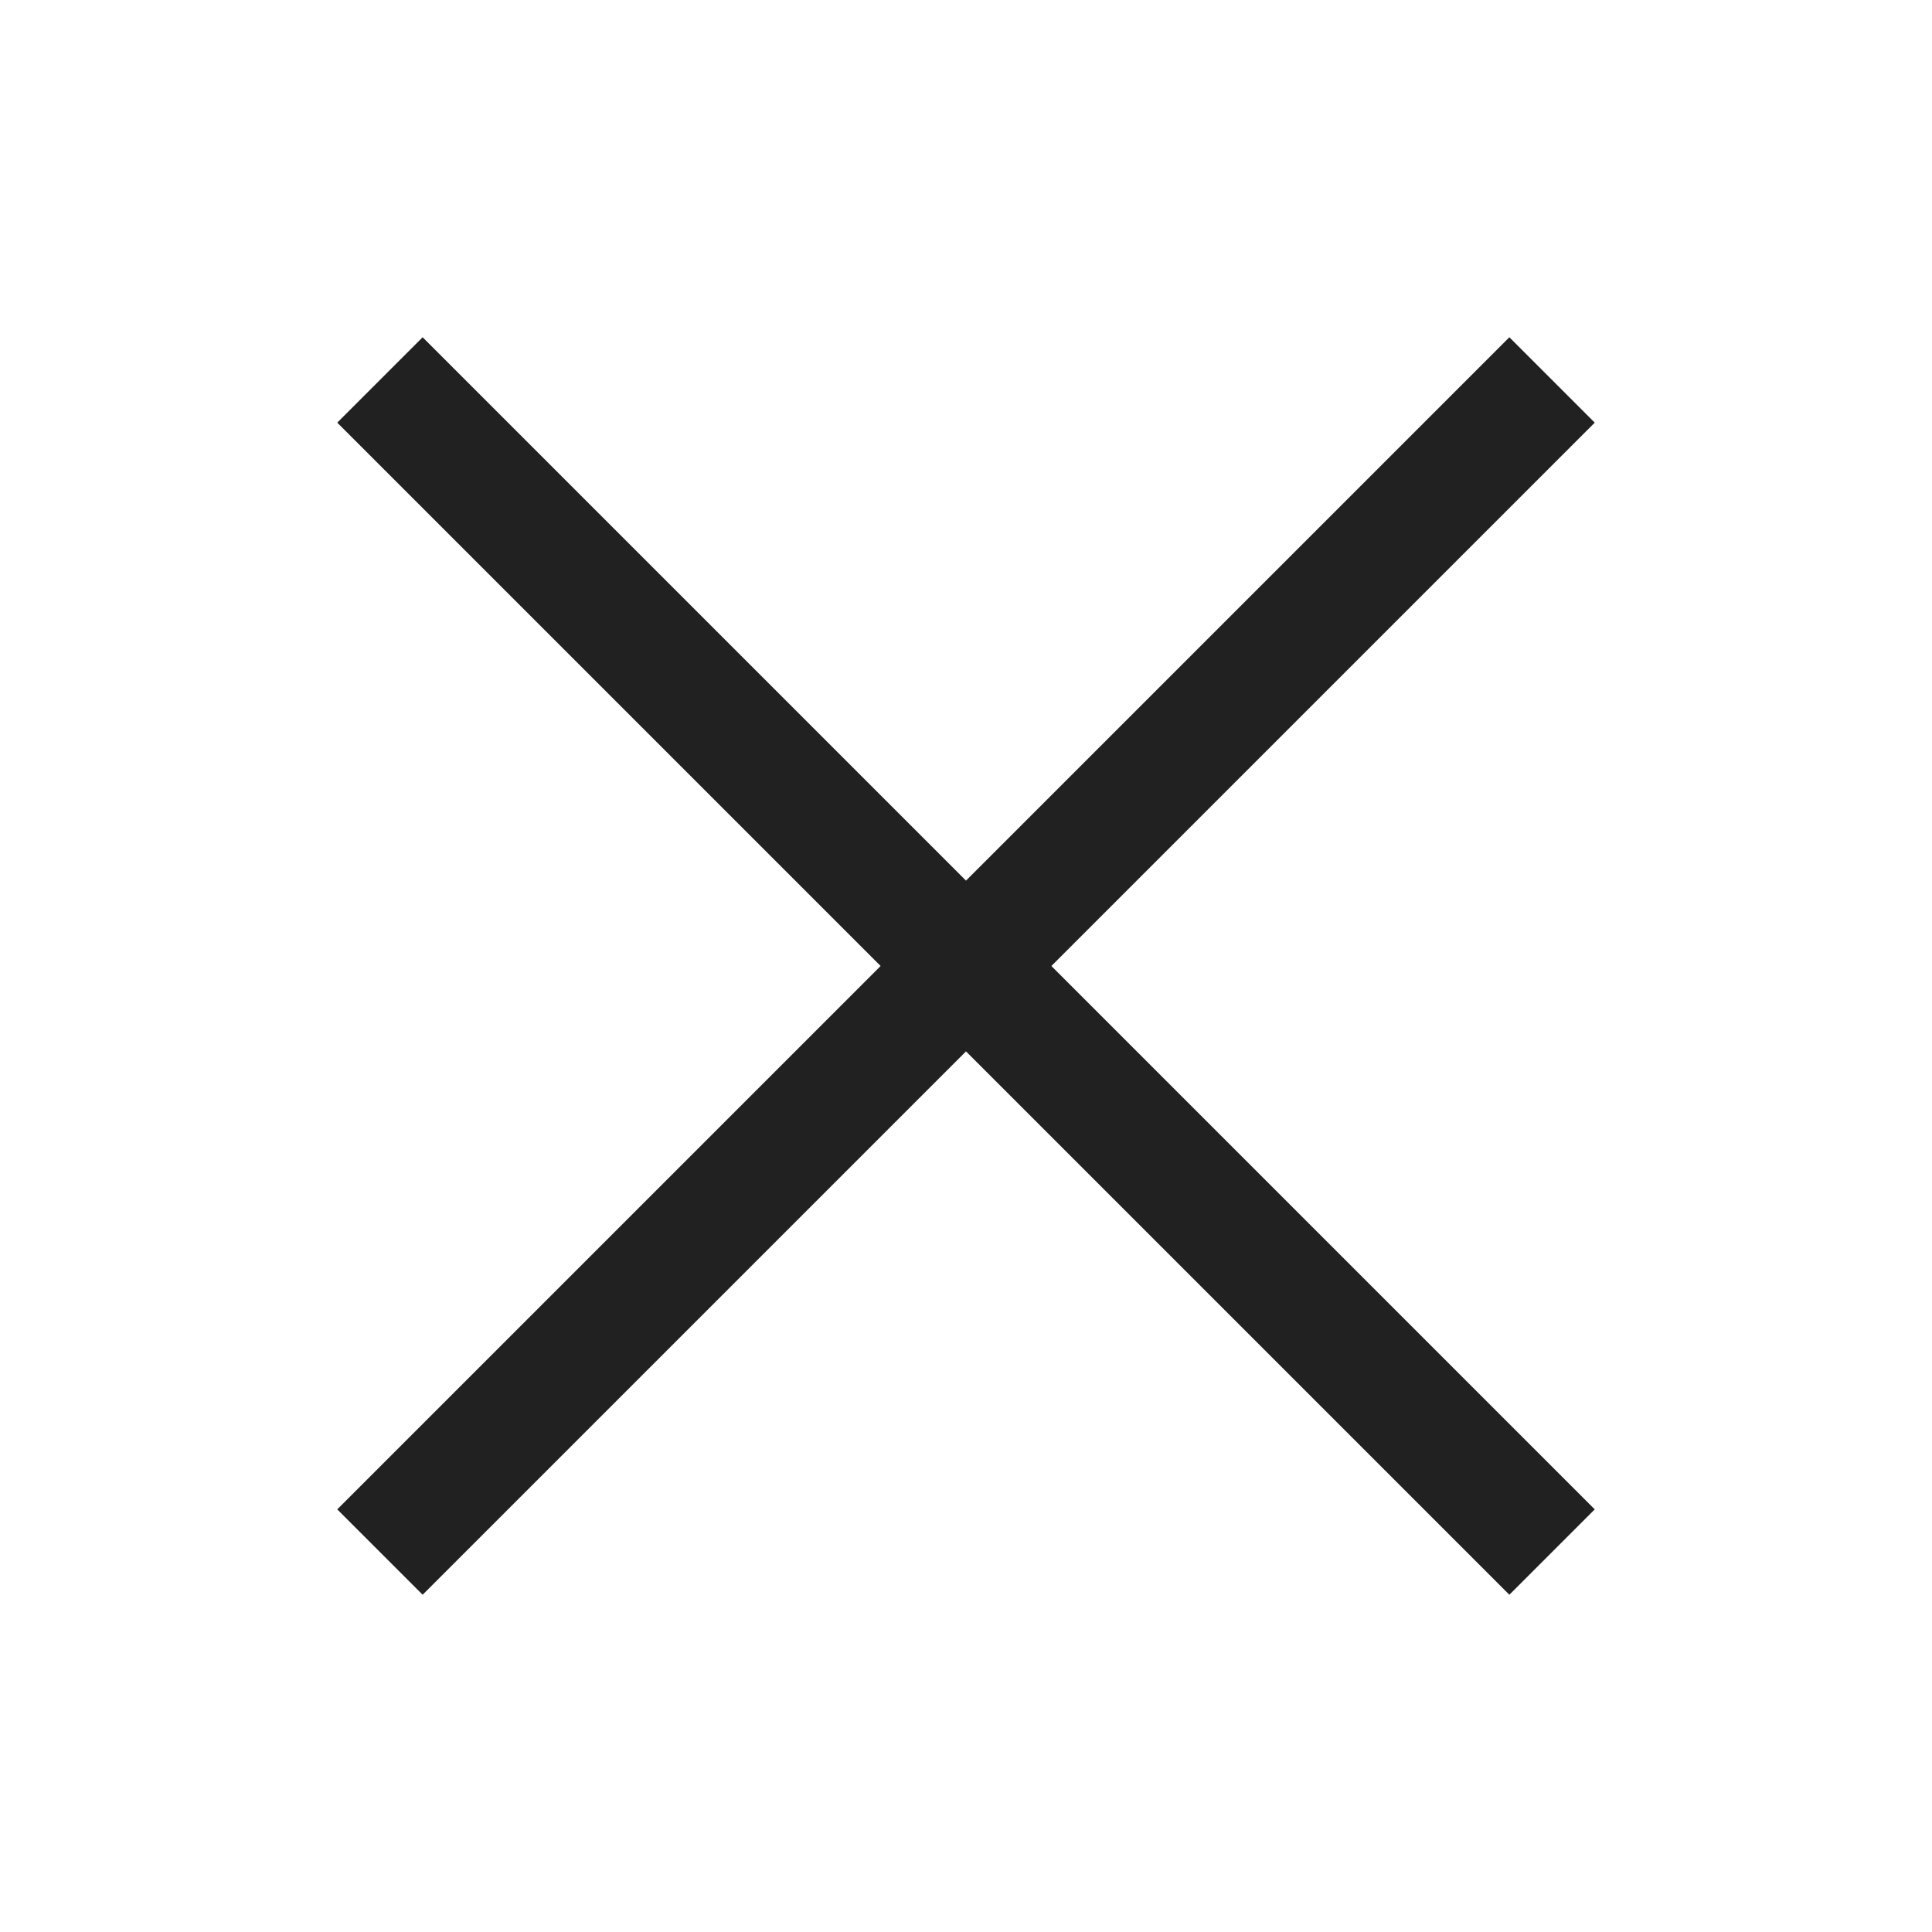
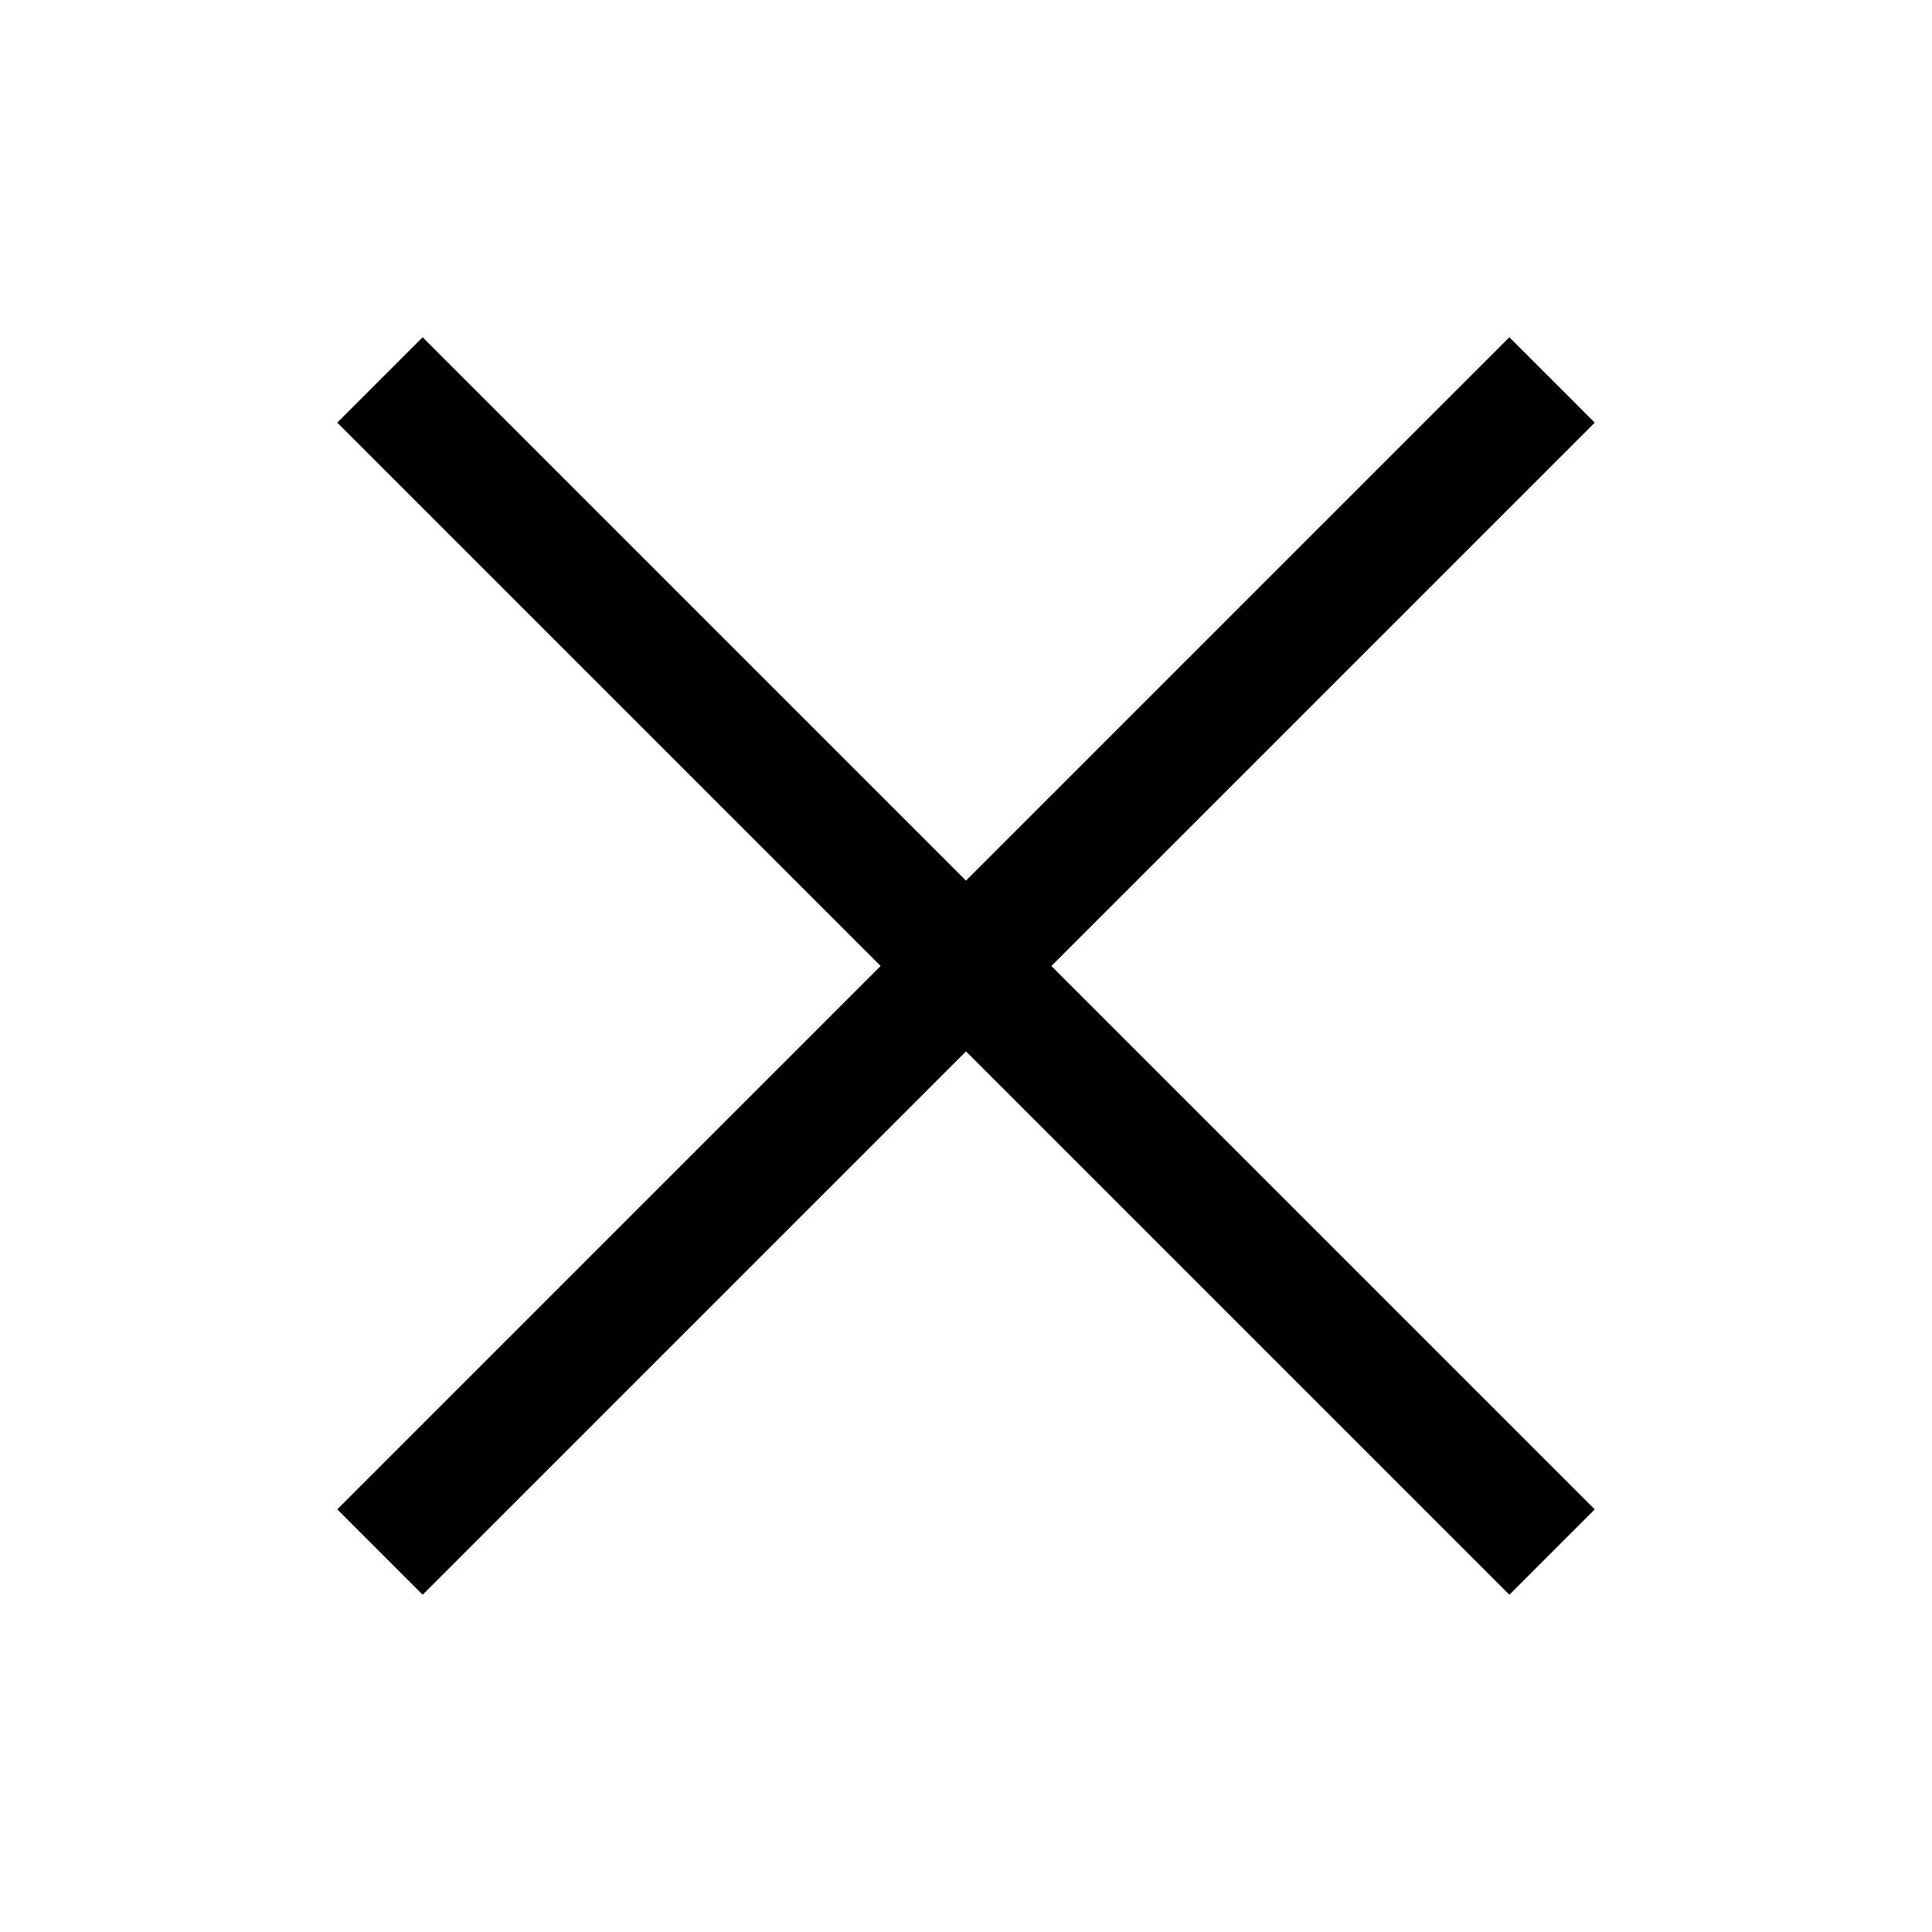
- <svg xmlns="http://www.w3.org/2000/svg" width="24" height="24" viewBox="0 0 32 32" fill="none">
-   <path d="M26.414 7L25 5.586L16 14.586L7 5.586L5.586 7L14.586 16L5.586 25L7 26.414L16 17.414L25 26.414L26.414 25L17.414 16L26.414 7Z" fill="#212121" />
+ <svg xmlns="http://www.w3.org/2000/svg" width="24" height="24" viewBox="0 0 32 32" fill="none" className="text-[#212121] dark:text-white">
+   <path d="M26.414 7L25 5.586L16 14.586L7 5.586L5.586 7L14.586 16L5.586 25L7 26.414L16 17.414L25 26.414L26.414 25L17.414 16L26.414 7Z" fill="currentColor" />
</svg>
